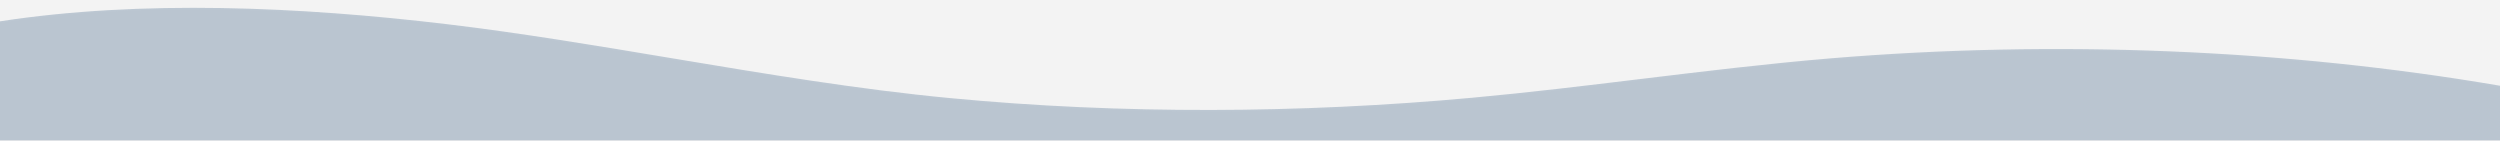
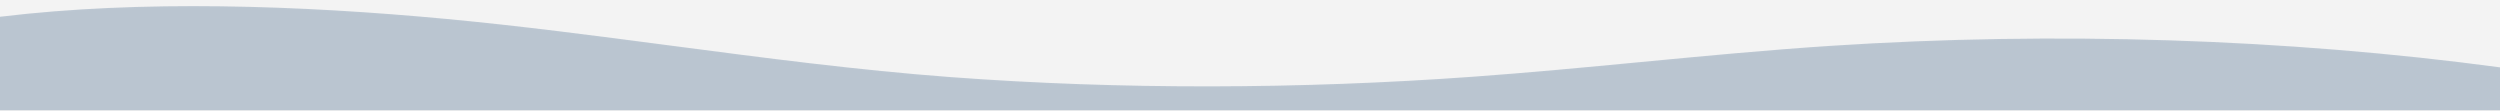
- <svg xmlns="http://www.w3.org/2000/svg" width="1728" height="97" viewBox="0 0 1728 97" fill="none">
-   <path d="M308.65 17.671C422.395 31.218 541.757 57.883 656.87 68.816C775.325 80.094 898.877 79.437 1017.52 68.563C1100.81 60.934 1181.68 48.355 1265.2 41.338C1420.4 28.445 1580.45 34.988 1728 60.257V-3.27141e-06L-6.86646e-05 -3.27141e-06V15.739C97.646 0.702 207.778 5.652 308.65 17.671Z" fill="#F3F3F3" />
-   <path fill-rule="evenodd" clip-rule="evenodd" d="M0 14.739V97H1728V59.258C1580.45 33.988 1420.4 27.445 1265.2 40.338C1221.04 44.048 1177.62 49.313 1134.19 54.579C1095.48 59.273 1056.77 63.968 1017.52 67.563C898.877 78.437 775.325 79.094 656.87 67.816C593.298 61.779 528.43 50.943 463.928 40.168C411.633 31.432 359.578 22.736 308.65 16.671C207.778 4.652 97.646 -0.298 0 14.739Z" fill="#204B73" fill-opacity="0.26" />
+ <svg xmlns="http://www.w3.org/2000/svg" width="2200" height="97" viewBox="0 0 2200 97" fill="none">
+   <g clip-path="url(#clip0_124_94)">
+     <path d="M392.957 17.671C537.771 31.218 689.737 57.883 836.293 68.816C987.104 80.094 1144.4 79.437 1295.45 68.563C1401.49 60.934 1504.45 48.355 1610.79 41.338C1808.38 28.445 2012.15 34.988 2200 60.257V0H0V15.739C124.318 0.702 264.532 5.652 392.957 17.671Z" fill="#F3F3F3" />
+     <path fill-rule="evenodd" clip-rule="evenodd" d="M0 14.739V97H2200V59.258C2012.15 33.988 1808.38 27.445 1610.79 40.338C1554.56 44.048 1499.28 49.313 1443.99 54.579C1394.71 59.273 1345.42 63.968 1295.45 67.563C1144.4 78.437 987.104 79.094 836.293 67.816C755.356 61.779 672.77 50.943 590.649 40.168C524.07 31.432 457.796 22.736 392.957 16.671C264.532 4.652 124.318 -0.298 0 14.739Z" fill="#204B73" fill-opacity="0.26" />
+   </g>
+   <defs>
+     <clipPath id="clip0_124_94">
+       <rect width="2200" height="97" fill="white" />
+     </clipPath>
+   </defs>
</svg>
